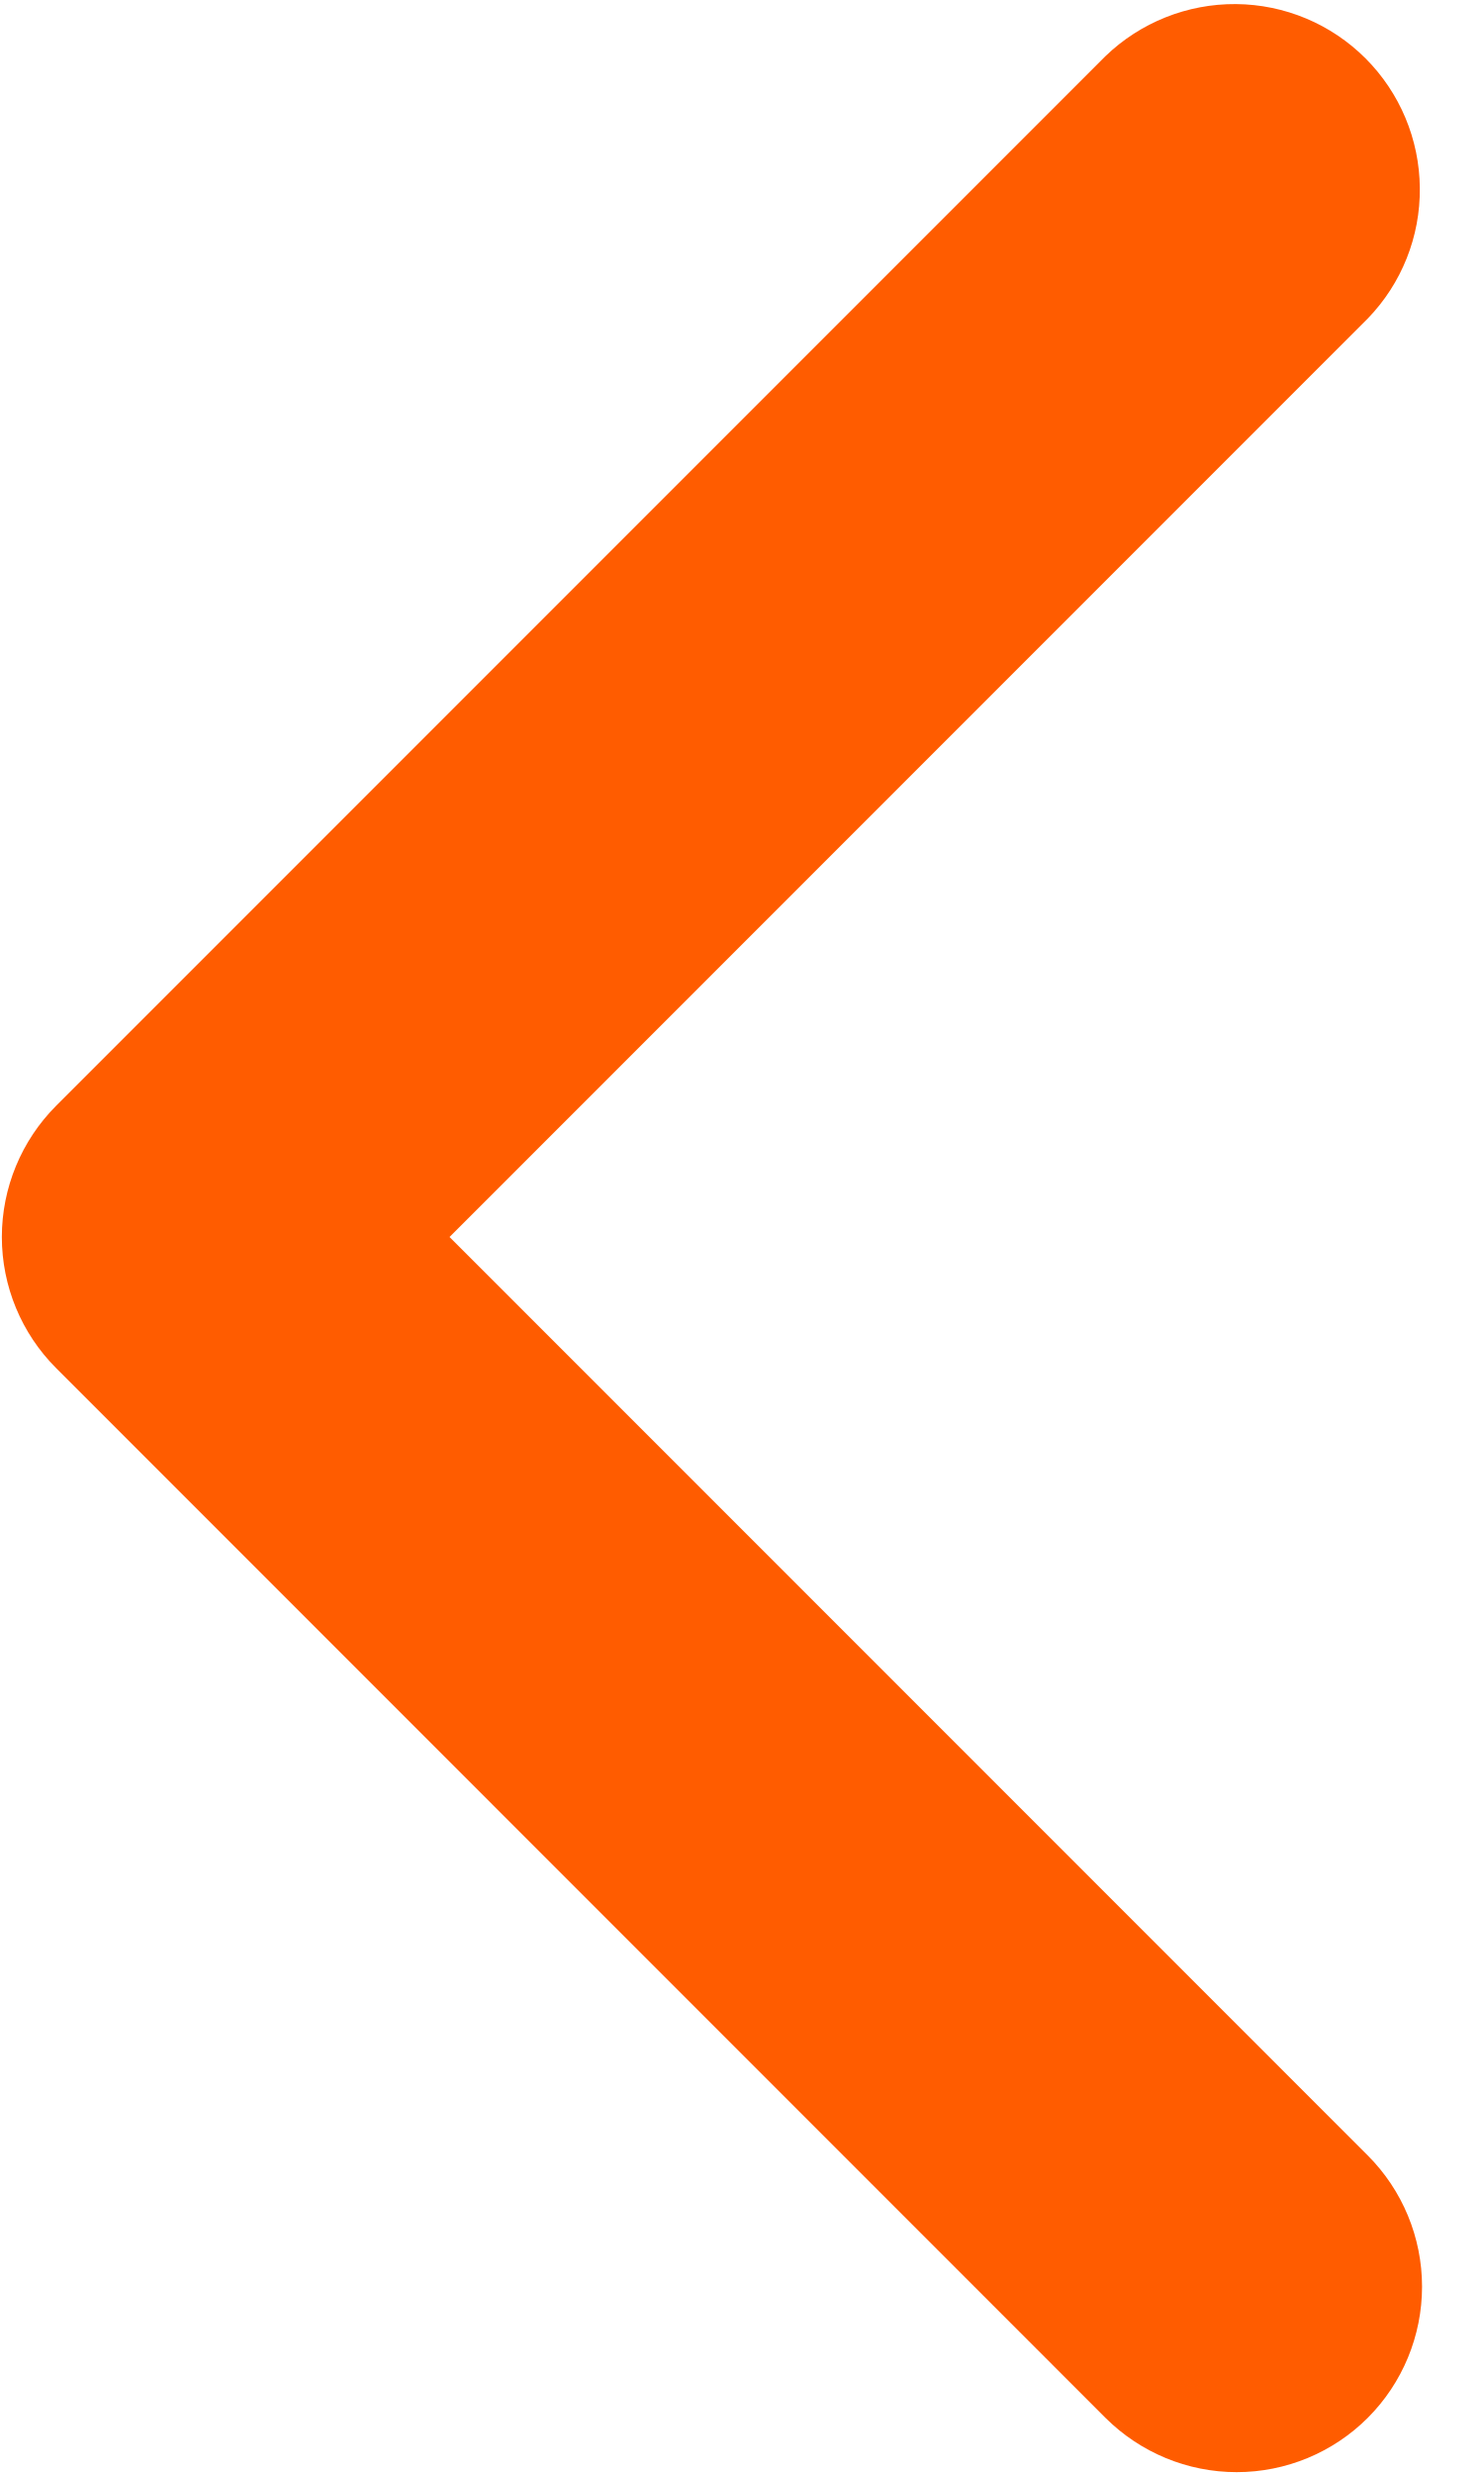
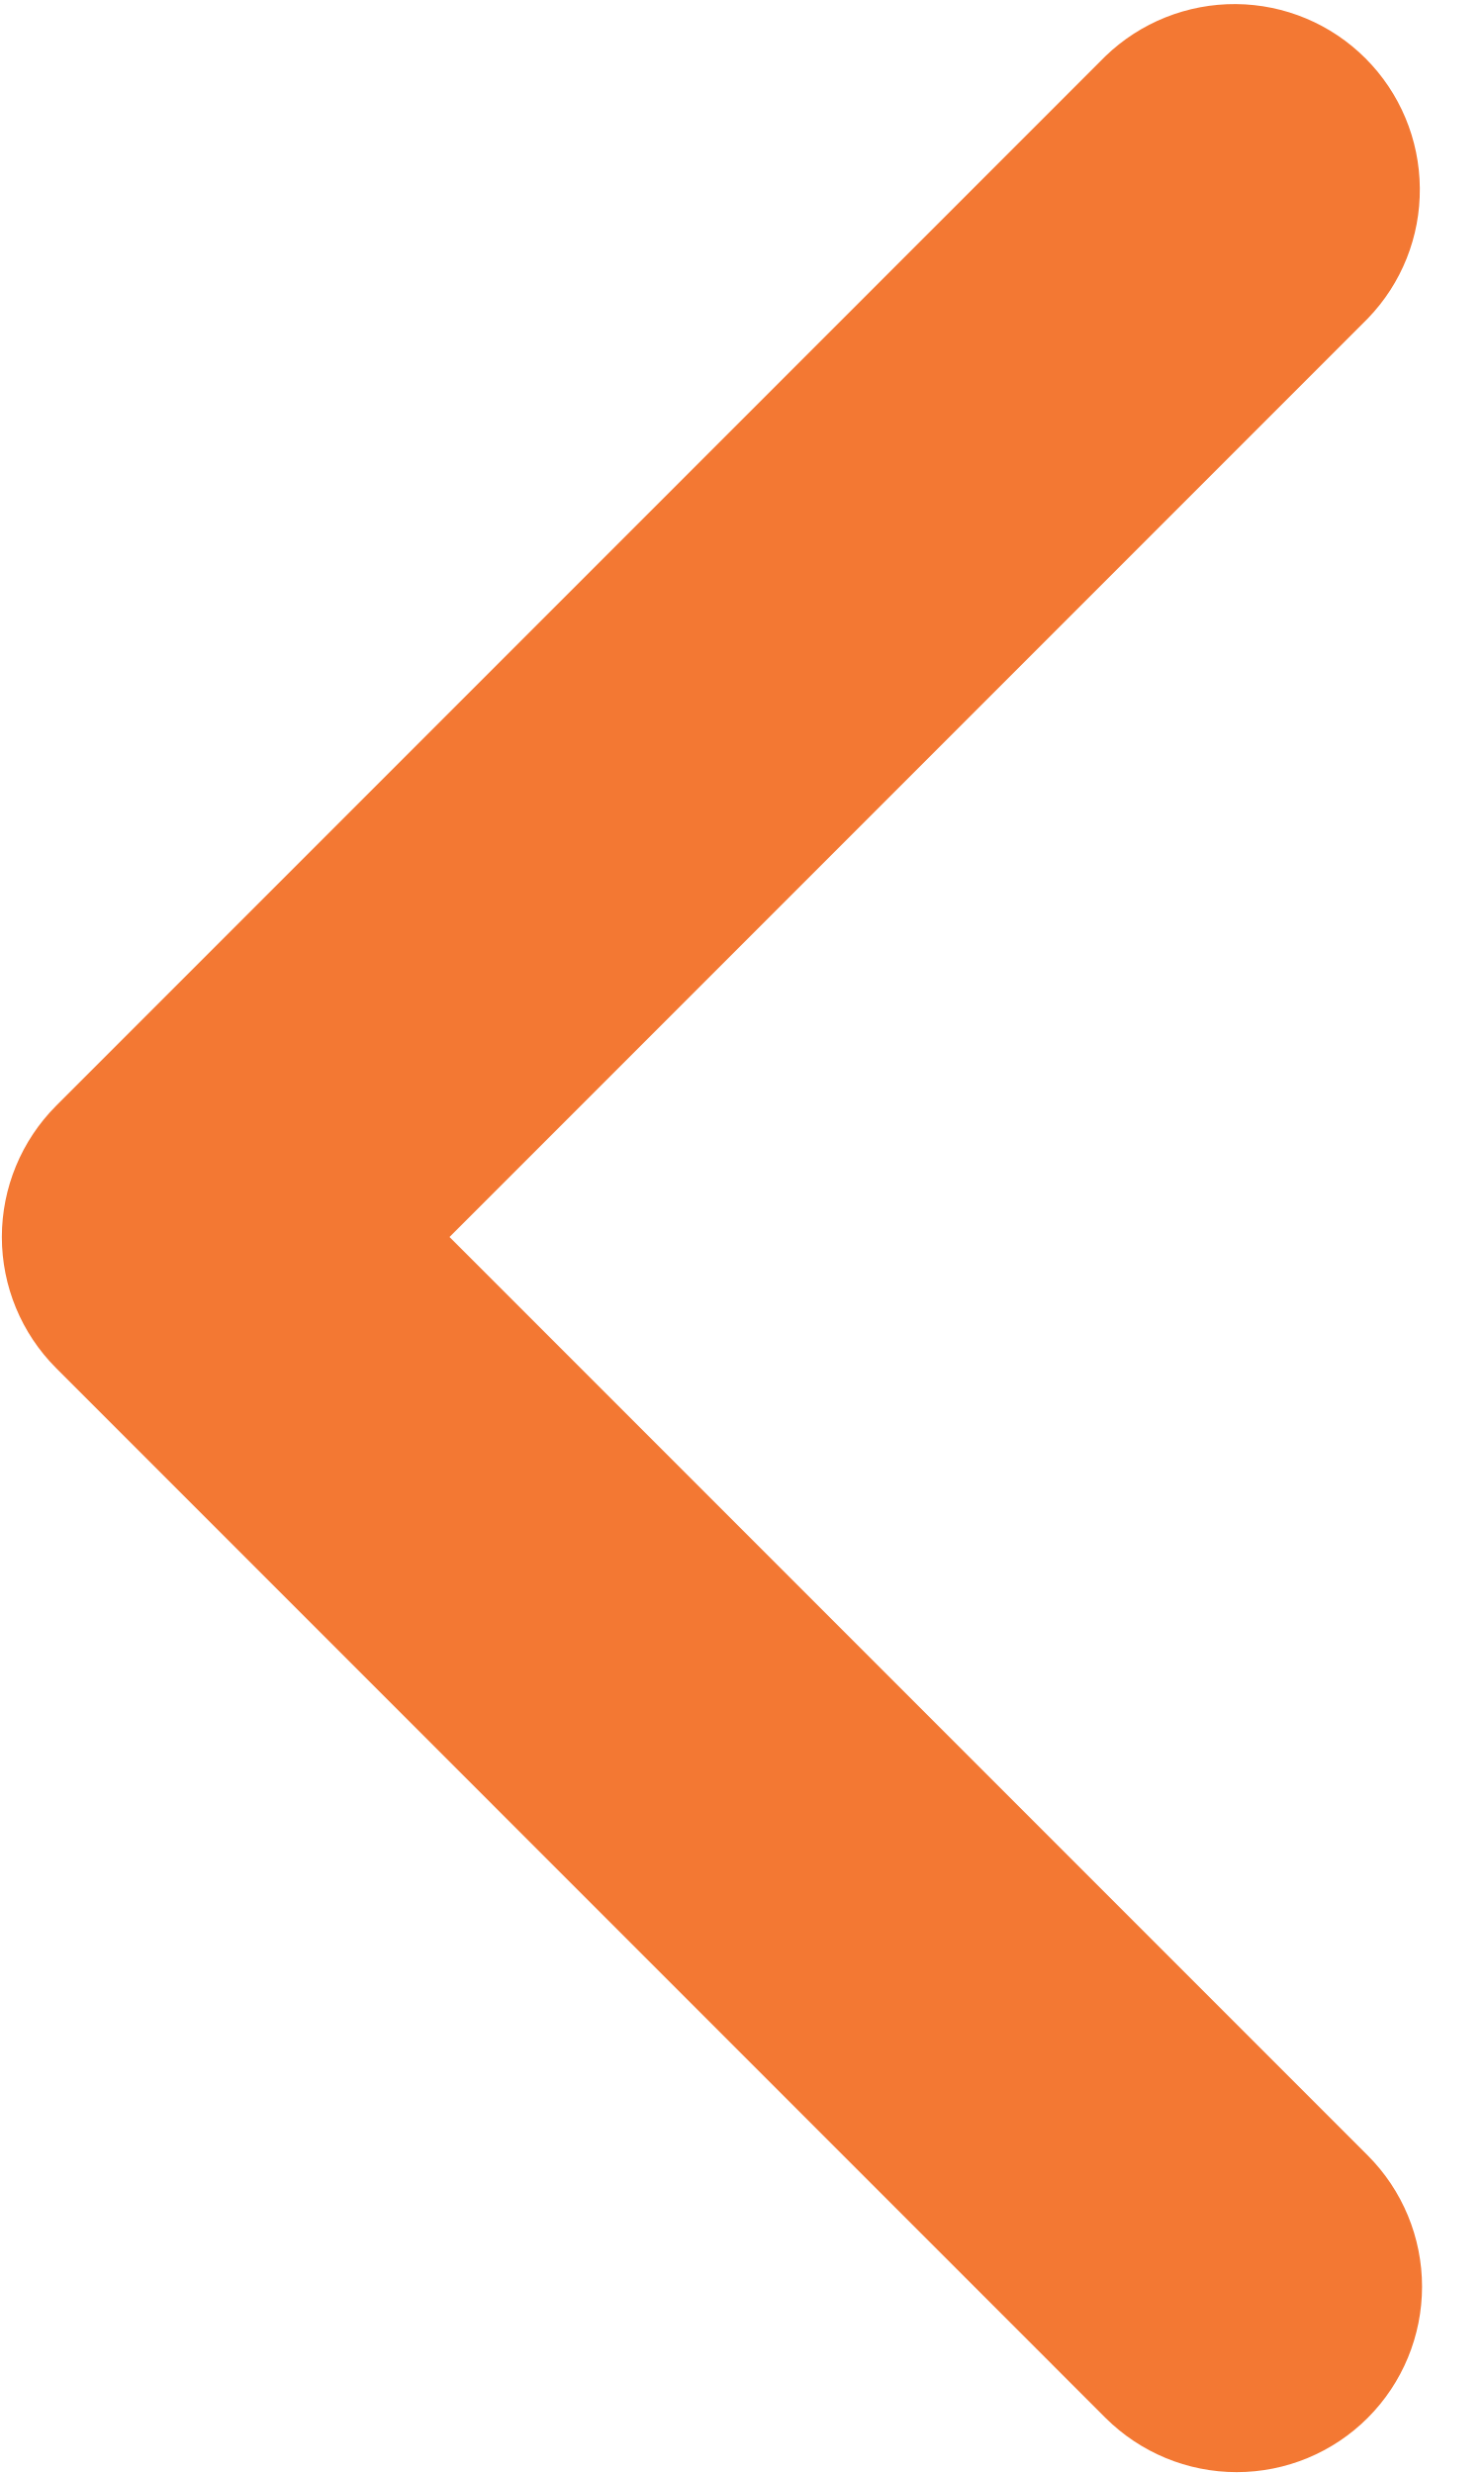
<svg xmlns="http://www.w3.org/2000/svg" width="12" height="20" viewBox="0 0 12 20" fill="none">
-   <path d="M11.06 19.546C11.341 19.265 11.499 18.883 11.499 18.485C11.499 18.088 11.341 17.706 11.06 17.425L3.635 10L11.06 2.575C11.334 2.292 11.485 1.913 11.481 1.52C11.478 1.127 11.32 0.75 11.042 0.472C10.764 0.194 10.388 0.036 9.994 0.033C9.601 0.03 9.222 0.181 8.939 0.454L0.454 8.939C0.173 9.221 0.015 9.602 0.015 10C0.015 10.398 0.173 10.779 0.454 11.06L8.939 19.546C9.221 19.827 9.602 19.985 10 19.985C10.398 19.985 10.779 19.827 11.06 19.546Z" fill="#FF5C00" />
+   <path d="M11.06 19.546C11.341 19.265 11.499 18.883 11.499 18.485C11.499 18.088 11.341 17.706 11.06 17.425L3.635 10L11.06 2.575C11.334 2.292 11.485 1.913 11.481 1.52C11.478 1.127 11.32 0.75 11.042 0.472C10.764 0.194 10.388 0.036 9.994 0.033C9.601 0.03 9.222 0.181 8.939 0.454L0.454 8.939C0.173 9.221 0.015 9.602 0.015 10C0.015 10.398 0.173 10.779 0.454 11.06L8.939 19.546C9.221 19.827 9.602 19.985 10 19.985C10.398 19.985 10.779 19.827 11.06 19.546Z" fill="#F37833" />
</svg>
